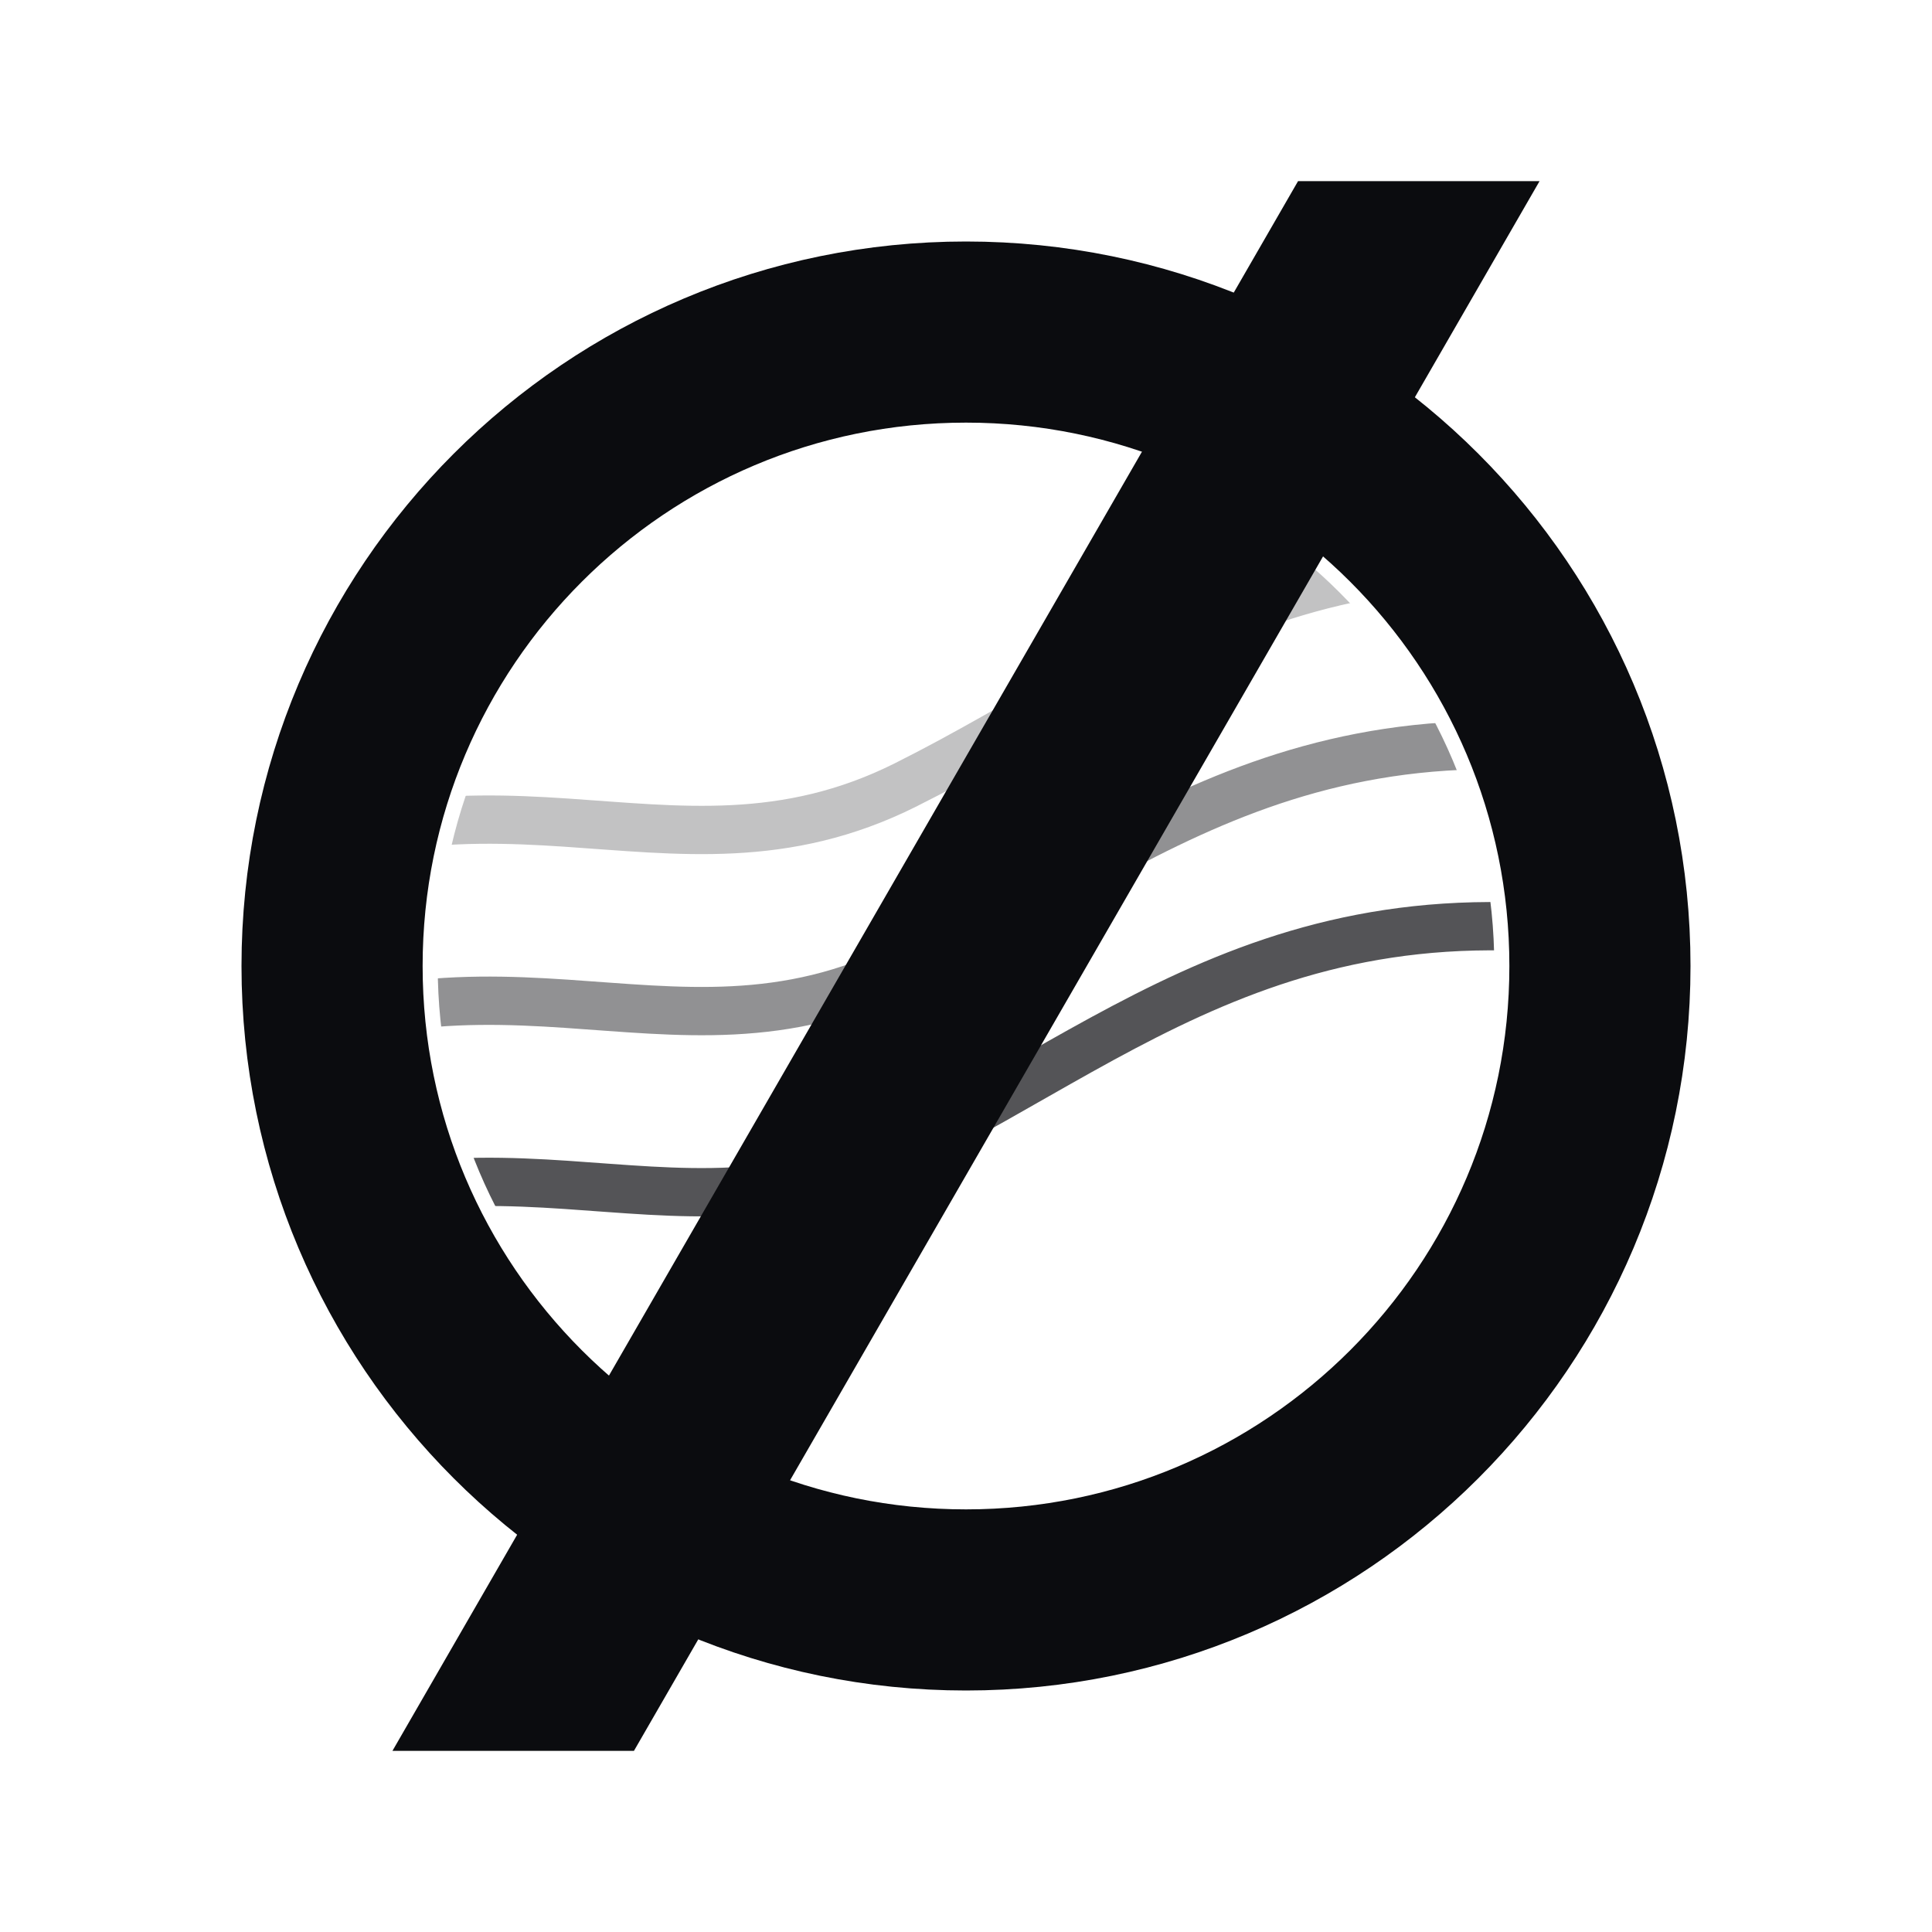
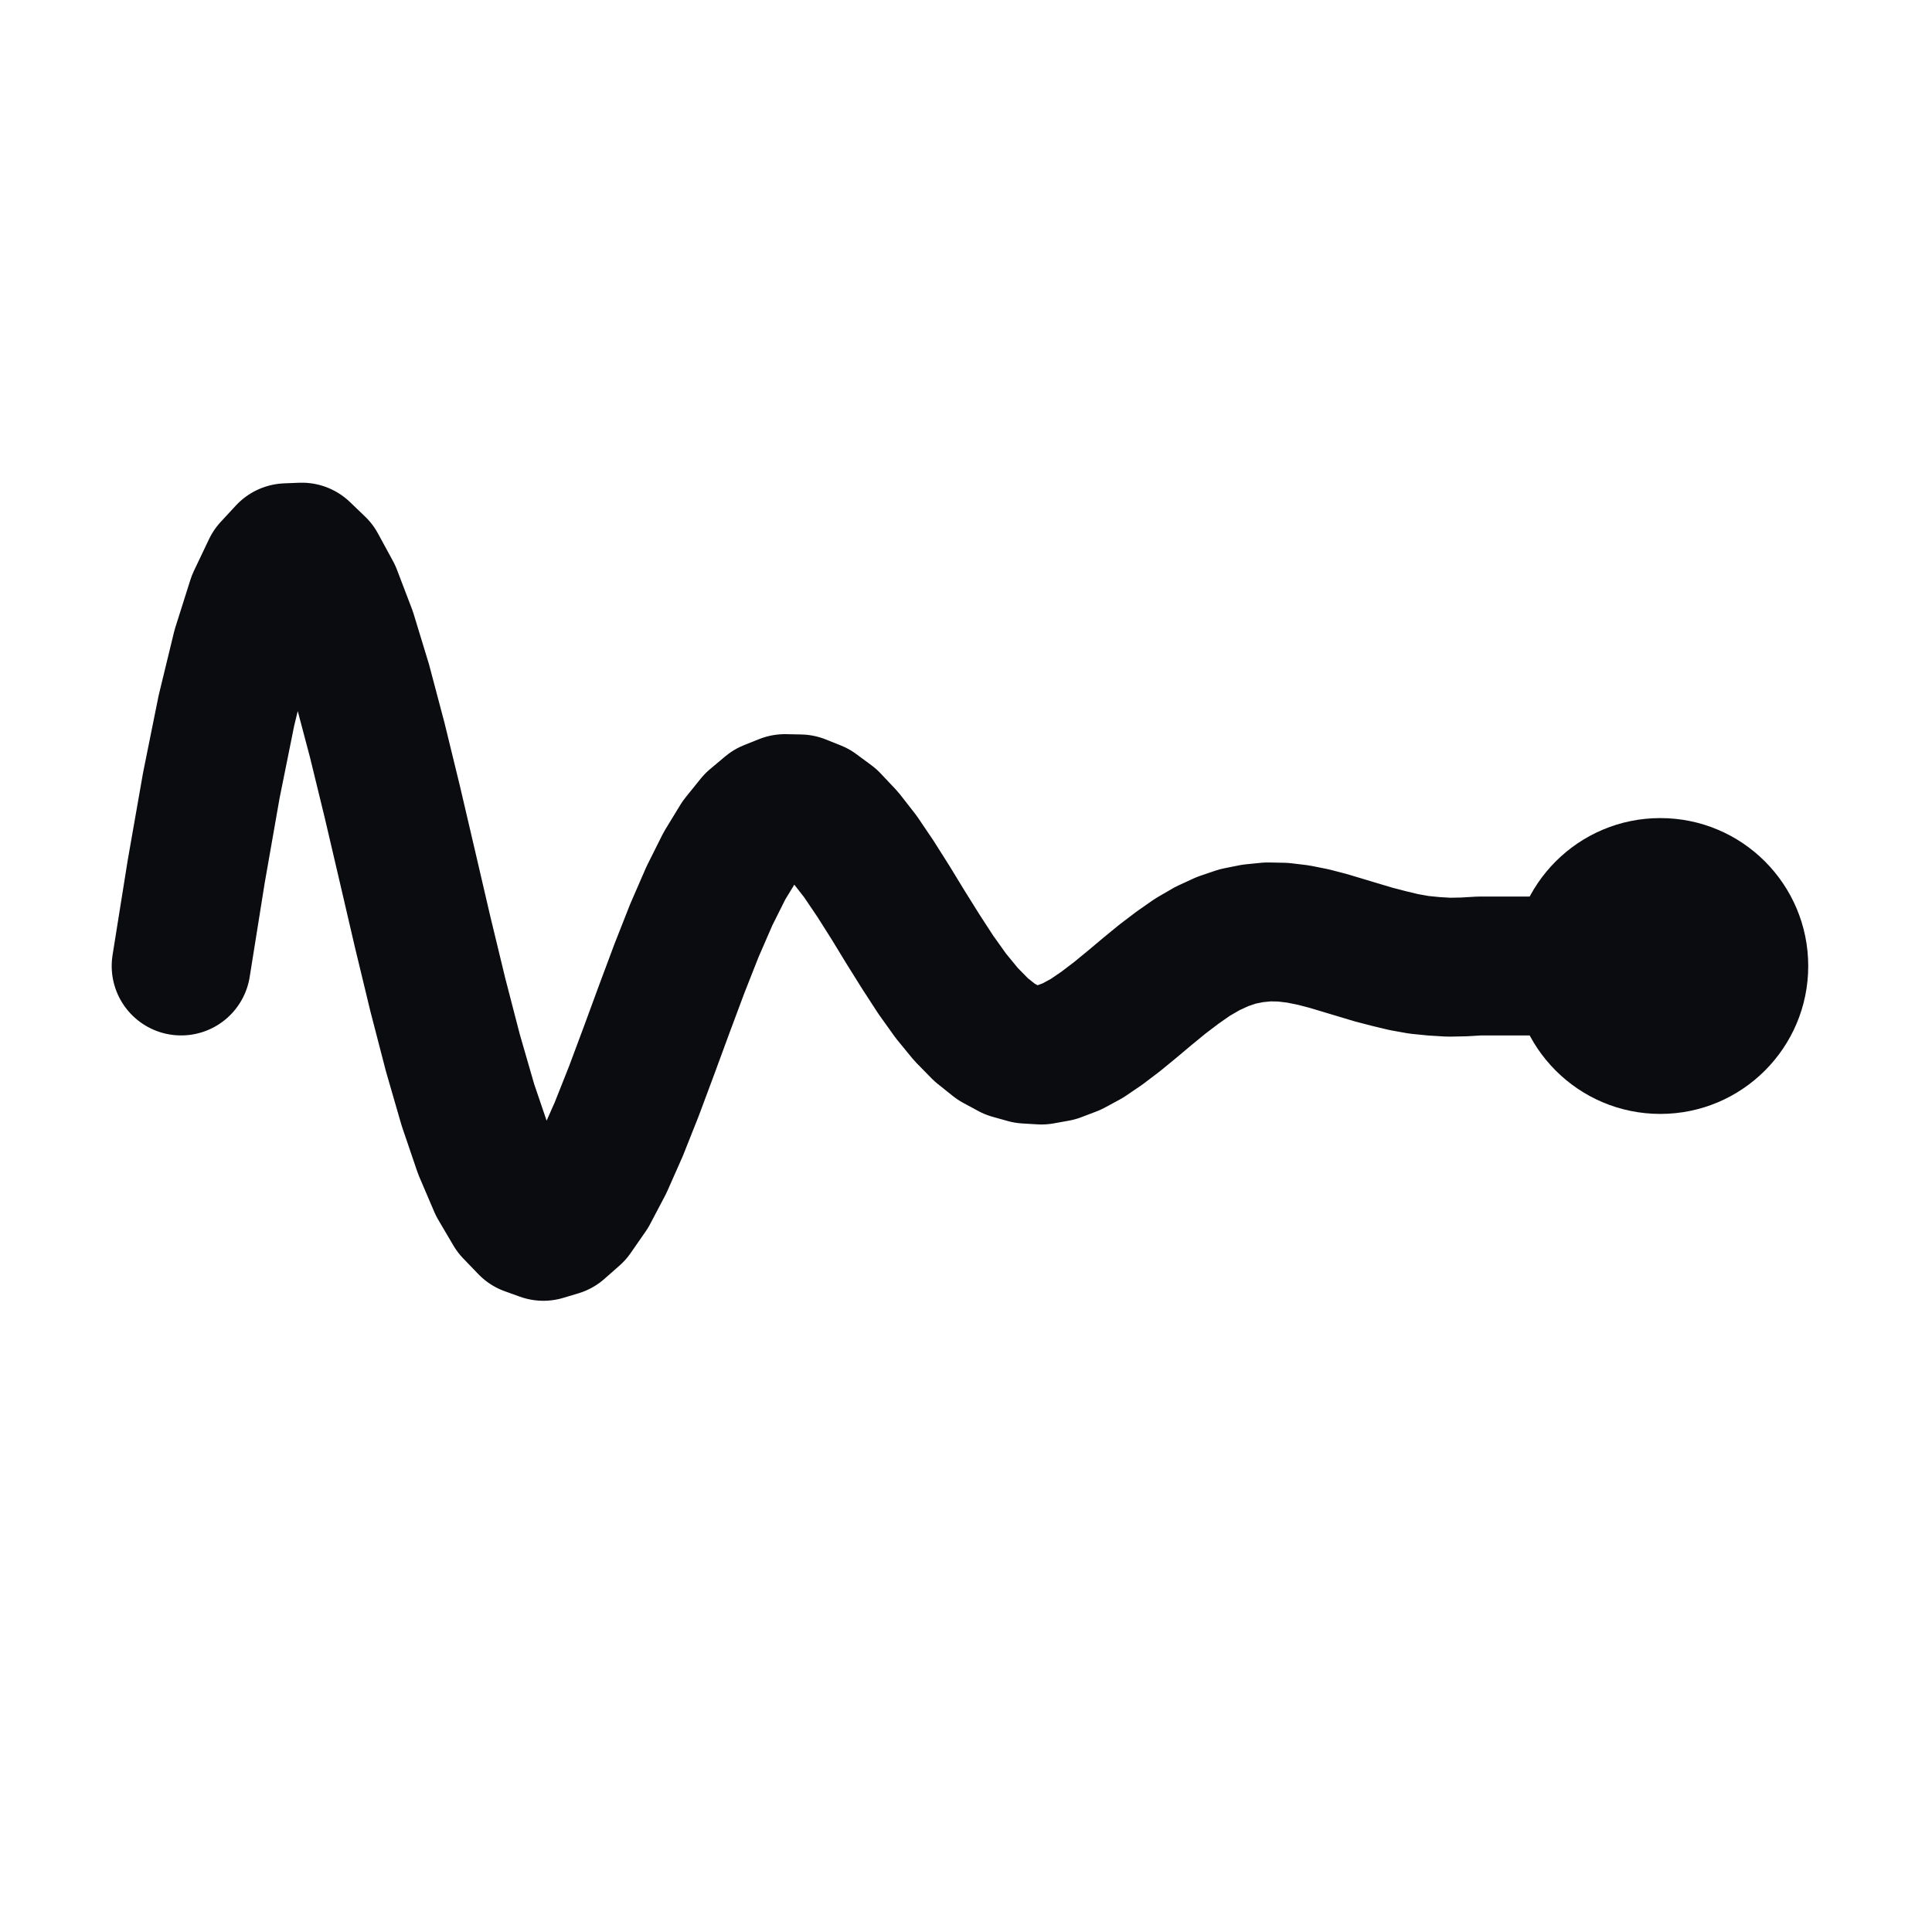
<svg xmlns="http://www.w3.org/2000/svg" viewBox="0 0 64 64">
-   <defs>
-     <clipPath id="c">
-       <circle cx="32" cy="32" r="17.5" />
-     </clipPath>
-   </defs>
-   <g clip-path="url(#c)" fill="none" stroke="#0B0C0F" stroke-width="1.6" stroke-linecap="round">
-     <path class="l" opacity=".25" d="M6 30 C16 24,22 30,30 26 S44 16,58 20" />
-     <path class="l" opacity=".45" d="M6 36 C16 30,22 36,30 32 S44 22,58 26" />
-     <path class="l" opacity=".7" d="M6 42 C16 36,22 42,30 38 S44 28,58 32" />
-   </g>
-   <circle cx="32" cy="32" r="21" fill="none" stroke="#0B0C0F" stroke-width="6" />
-   <polygon points="13,58 21,58 51,6 43,6" fill="#0B0C0F" />
+   <path class="w" d="M6.00 32.00L6.50 28.87L7.00 26.02L7.50 23.54L8.00 21.48L8.50 19.90L9.00 18.85L9.50 18.31L10.00 18.29L10.50 18.77L11.00 19.69L11.50 21.00L12.00 22.64L12.50 24.53L13.00 26.58L13.50 28.72L14.00 30.87L14.50 32.94L15.00 34.87L15.50 36.60L16.00 38.07L16.50 39.24L17.00 40.09L17.50 40.61L18.00 40.79L18.50 40.64L19.00 40.20L19.50 39.48L20.00 38.53L20.50 37.40L21.00 36.14L21.50 34.80L22.00 33.44L22.50 32.10L23.00 30.83L23.50 29.68L24.00 28.68L24.50 27.86L25.00 27.24L25.50 26.82L26.00 26.62L26.50 26.63L27.00 26.83L27.50 27.20L28.00 27.73L28.50 28.37L29.00 29.11L29.50 29.90L30.00 30.72L30.50 31.52L31.00 32.29L31.50 32.99L32.00 33.60L32.50 34.11L33.00 34.51L33.50 34.78L34.00 34.92L34.50 34.95L35.00 34.86L35.50 34.67L36.00 34.40L36.50 34.06L37.00 33.68L37.50 33.27L38.00 32.85L38.50 32.44L39.00 32.06L39.50 31.71L40.00 31.42L40.50 31.19L41.00 31.02L41.50 30.92L42.00 30.87L42.50 30.88L43.00 30.94L43.50 31.04L44.00 31.17L44.50 31.32L45.00 31.47L45.50 31.62L46.00 31.75L46.50 31.87L47.00 31.96L47.50 32.01L48.00 32.04L48.50 32.03L49.00 32.00L55.0 32.0" fill="none" stroke="#0B0C0F" stroke-width="4.6" stroke-linecap="round" stroke-linejoin="round" />
+   <circle class="dot" cx="55.0" cy="32.0" r="4.9" fill="#0B0C0F" />
</svg>
